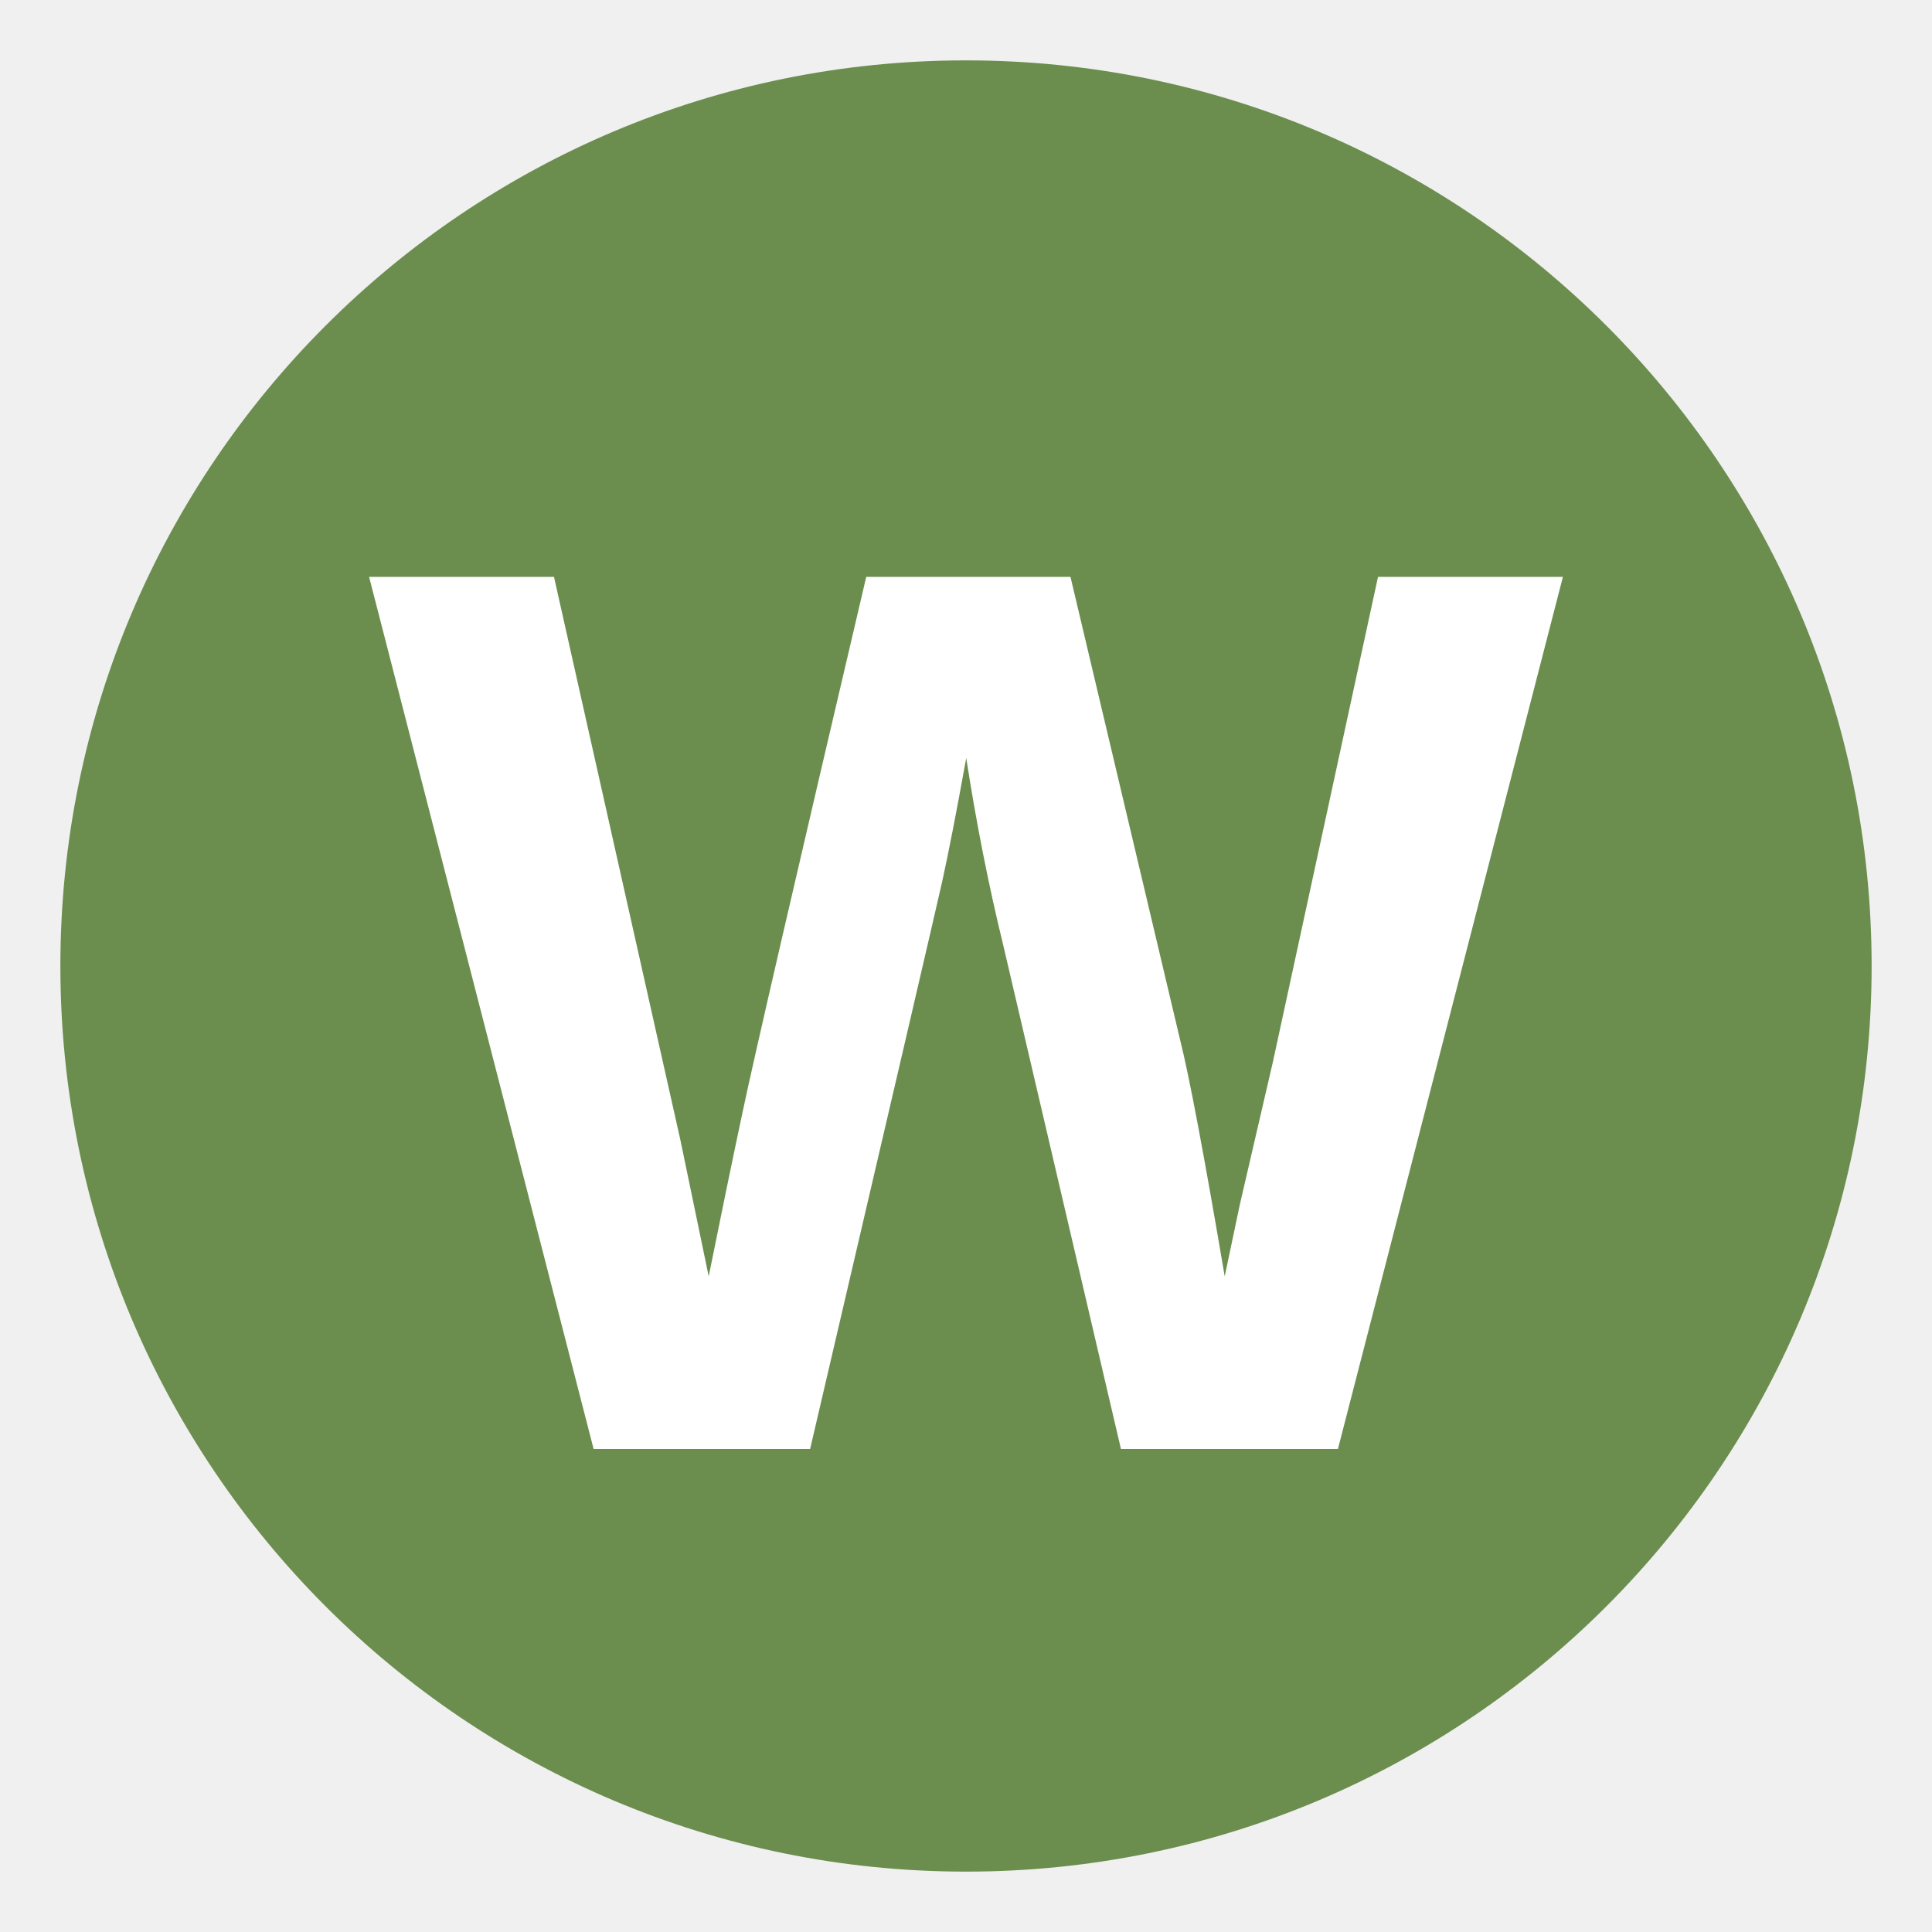
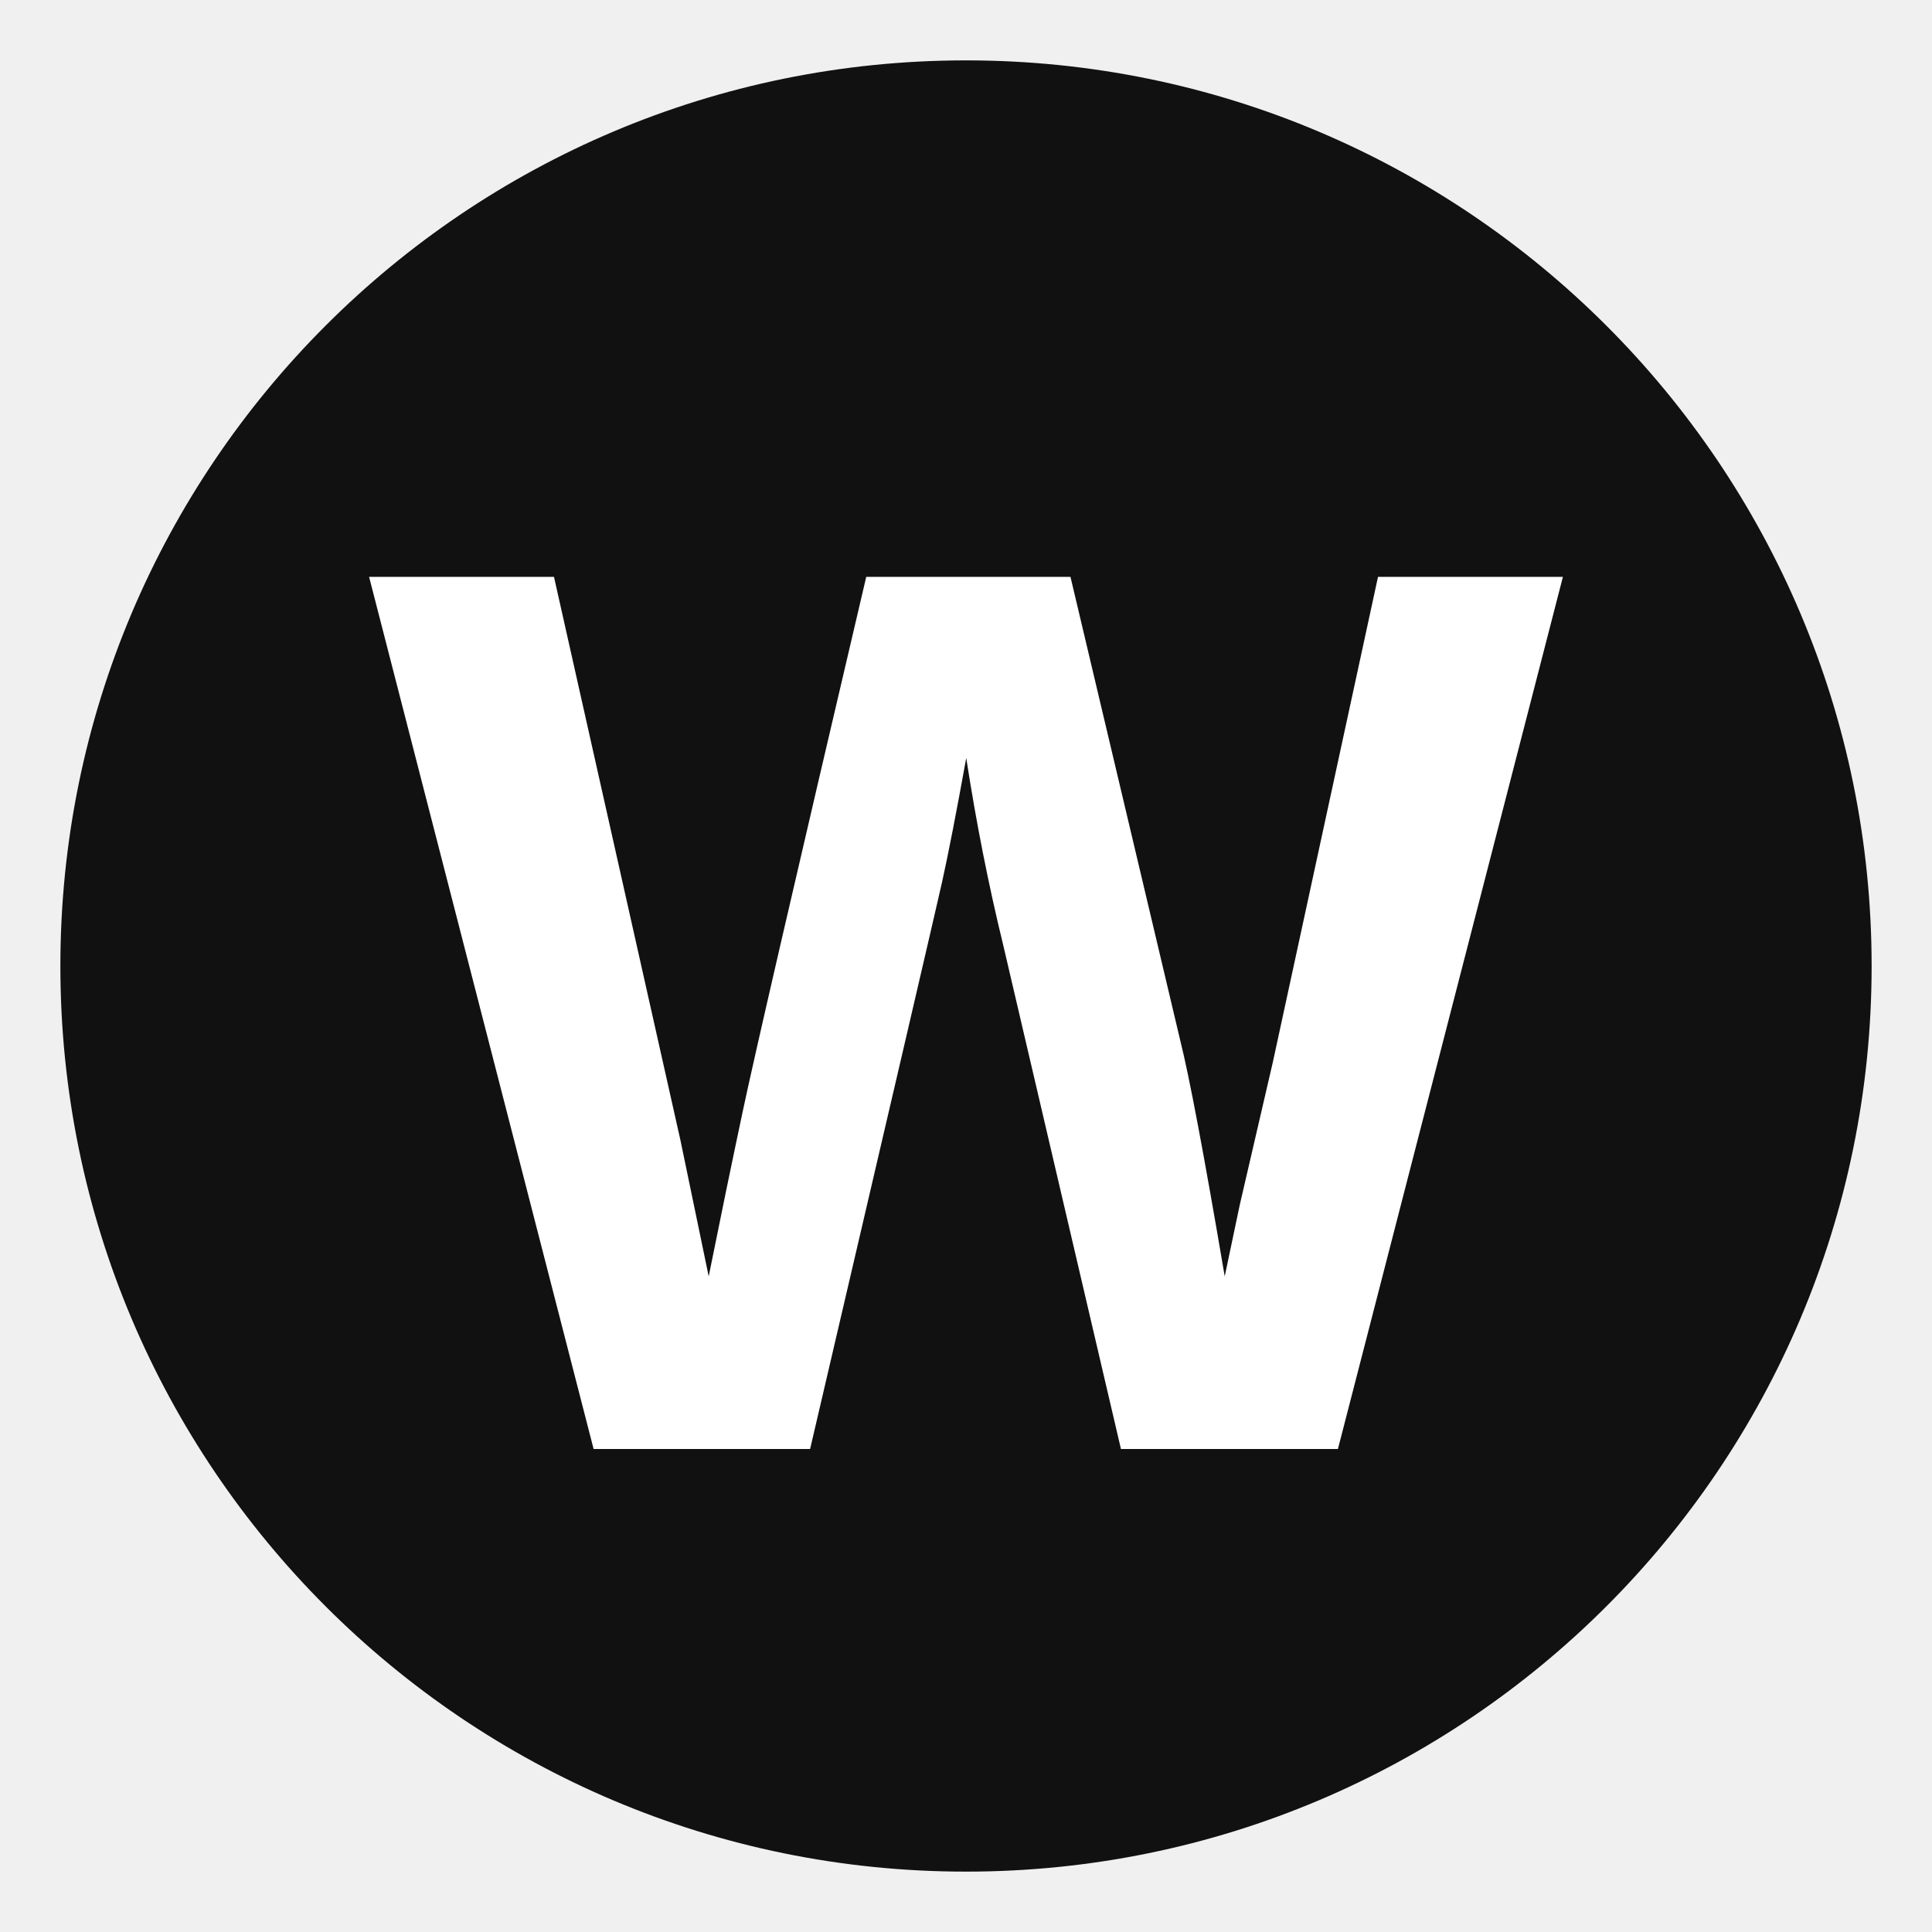
<svg xmlns="http://www.w3.org/2000/svg" viewBox="0 0 64 64" width="64" height="64">
  <defs>
    <style>
      .w-letter { fill: #E8E8E8; font-family: Arial, sans-serif; font-size: 48px; font-weight: 700; }
-       .bg-circle { fill: #6B8E4E; }
+       .bg-circle { fill: #111111; }
    </style>
  </defs>
  <circle cx="32" cy="32" r="30" class="bg-circle" />
  <text x="32" y="48" text-anchor="middle" style="fill: white; font-family: Arial, sans-serif; font-size: 42px; font-weight: 700;">W</text>
</svg>
